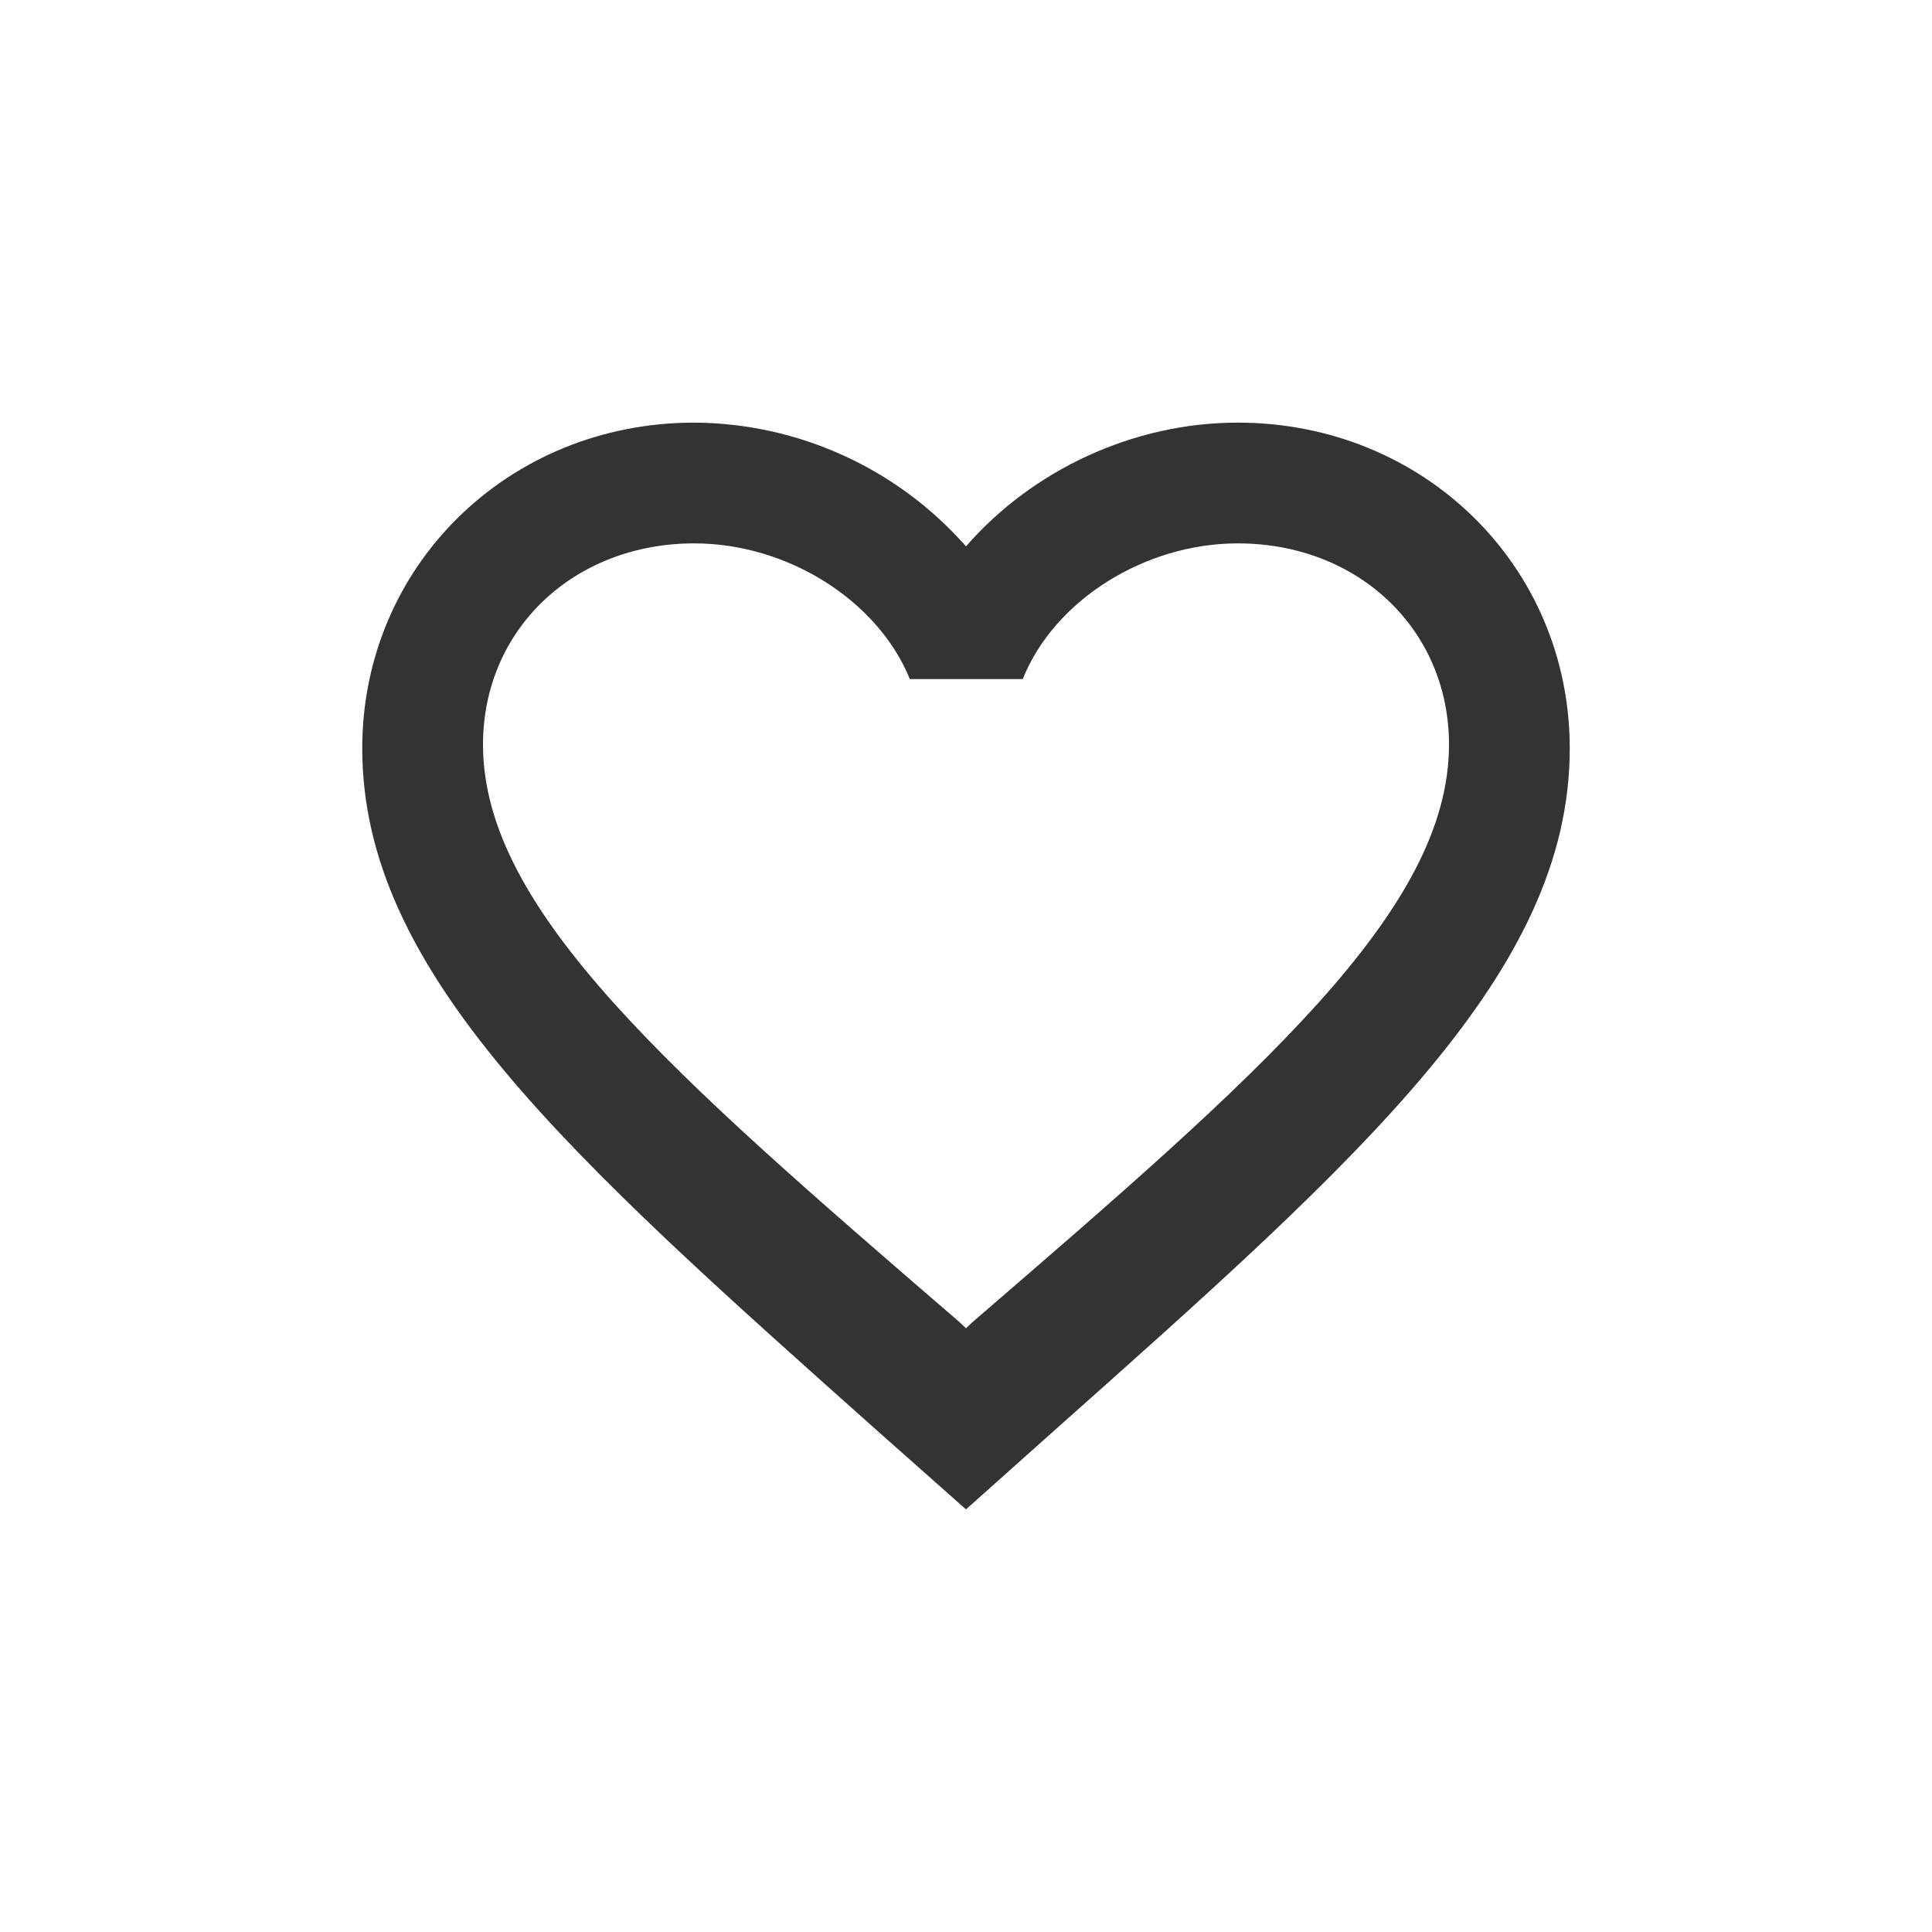
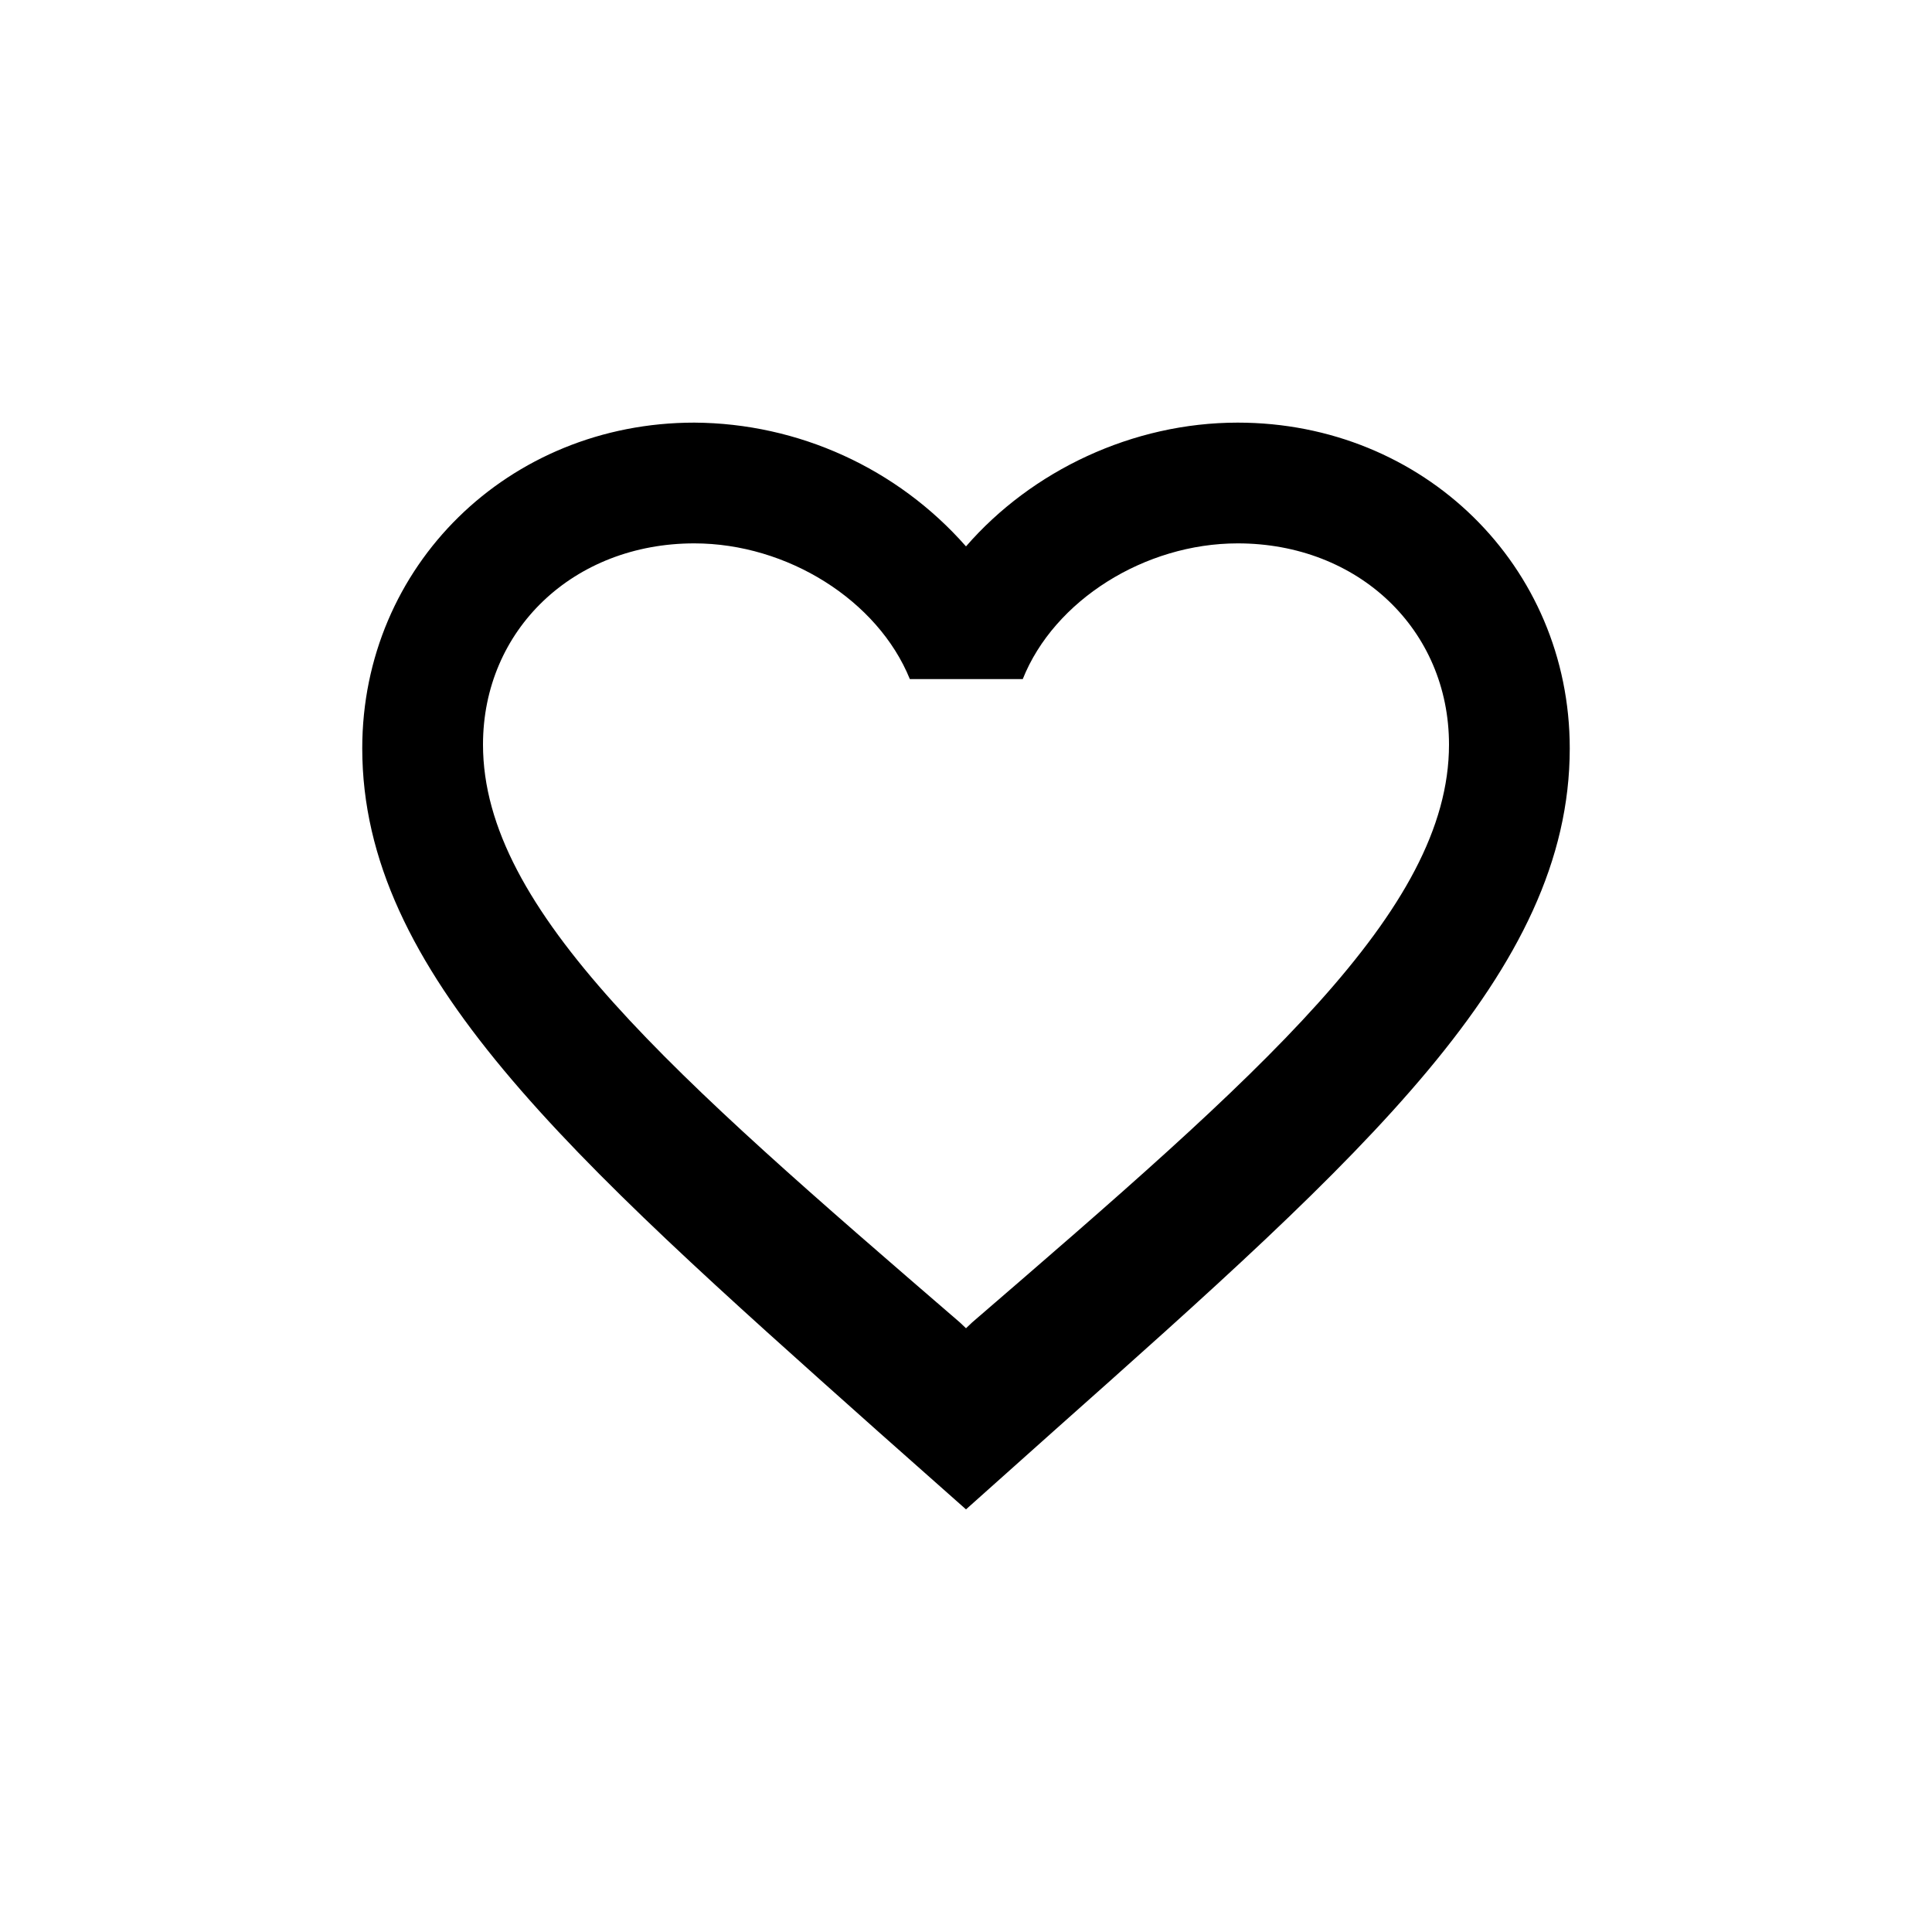
<svg xmlns="http://www.w3.org/2000/svg" viewBox="0 0 32 32" fill-rule="evenodd" clip-rule="evenodd" stroke-linejoin="round" stroke-miterlimit="1.414">
  <path fill="none" d="M4 4h24v24H4z" />
-   <path d="M20.5 7c-1.74 0-3.41.795-4.5 2.05-1.138-1.294-2.777-2.04-4.5-2.05C8.42 7 6 9.374 6 12.395c0 3.708 3.4 6.73 8.55 11.32L16 25l1.45-1.295c5.15-4.58 8.55-7.602 8.55-11.31C26 9.375 23.58 7 20.5 7zm-4.4 14.905L16 22l-.1-.095C11.14 17.8 8 15.085 8 12.333 8 10.43 9.5 9 11.5 9c1.54 0 3.04.943 3.57 2.248h1.87C17.46 9.943 18.96 9 20.5 9c2 0 3.5 1.43 3.5 3.333 0 2.753-3.14 5.467-7.9 9.572z" fill="#333" />
+   <path d="M20.5 7c-1.74 0-3.41.795-4.5 2.05-1.138-1.294-2.777-2.04-4.5-2.05C8.42 7 6 9.374 6 12.395c0 3.708 3.4 6.73 8.55 11.32L16 25l1.45-1.295c5.15-4.58 8.55-7.602 8.55-11.31C26 9.375 23.58 7 20.5 7zm-4.4 14.905L16 22l-.1-.095C11.14 17.8 8 15.085 8 12.333 8 10.43 9.5 9 11.5 9c1.54 0 3.04.943 3.57 2.248h1.87C17.46 9.943 18.96 9 20.5 9c2 0 3.5 1.43 3.5 3.333 0 2.753-3.14 5.467-7.9 9.572z" />
  <path fill="none" d="M0 0h32v32H0z" />
</svg>
